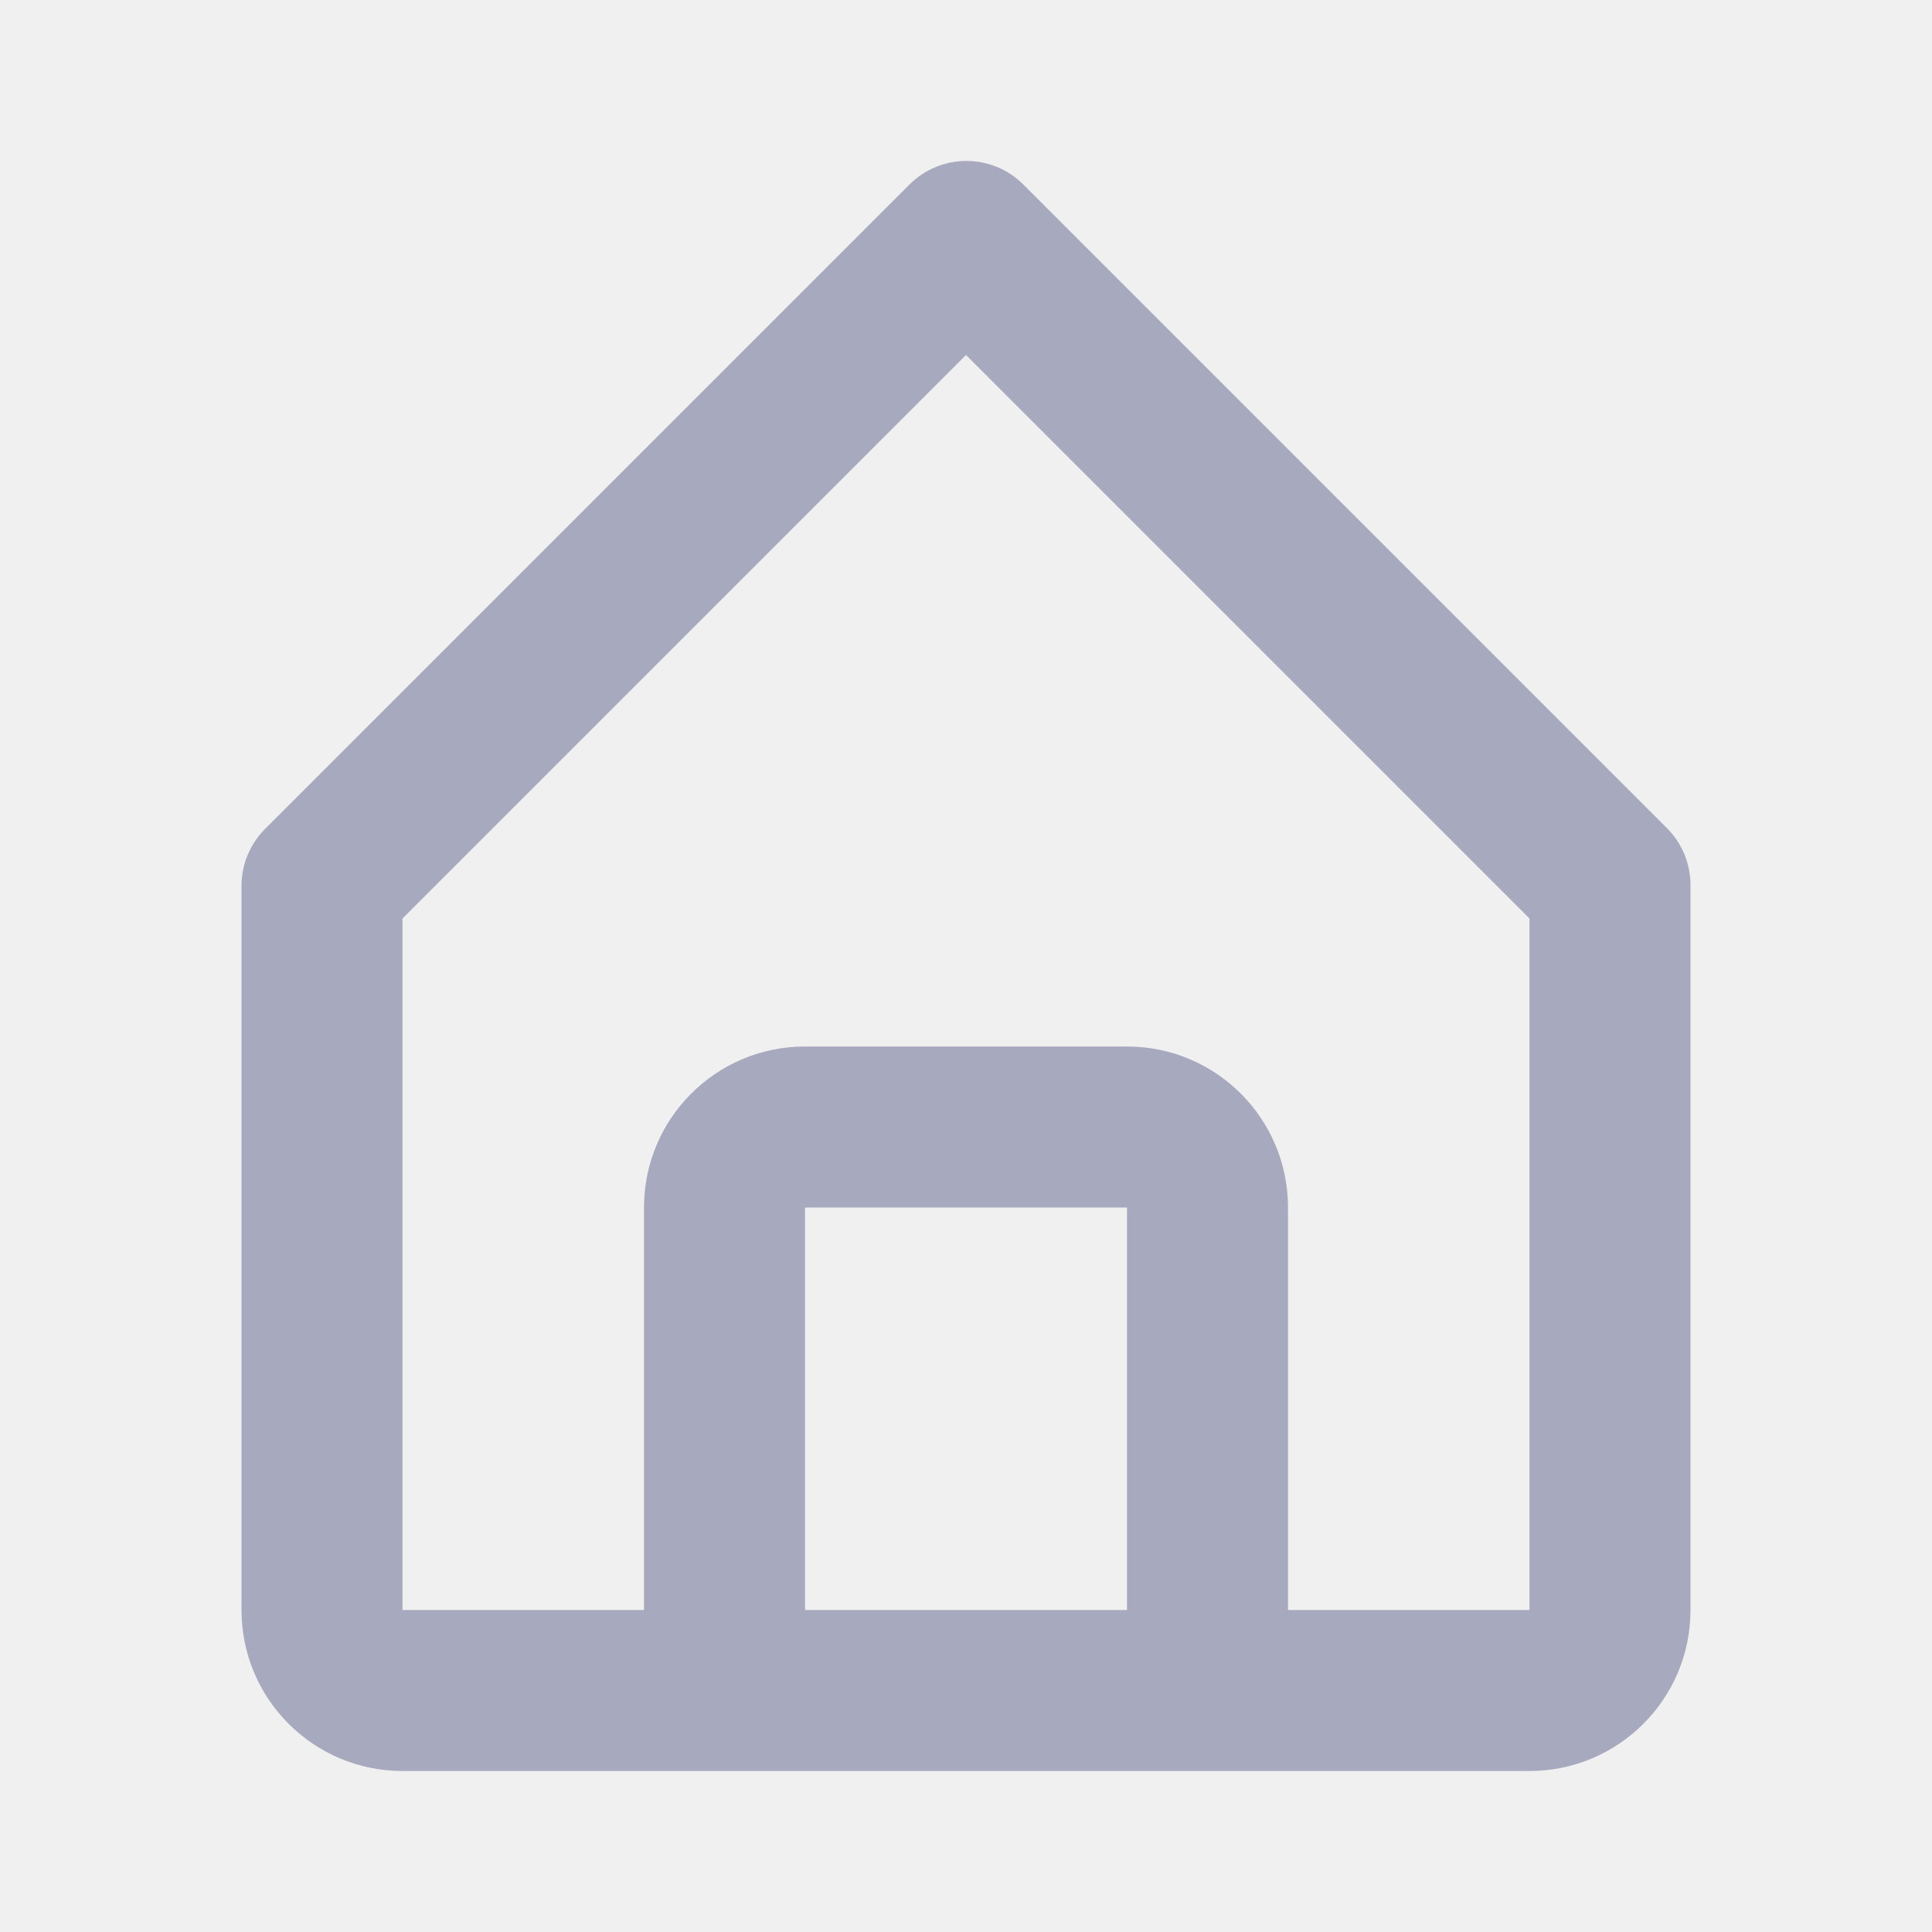
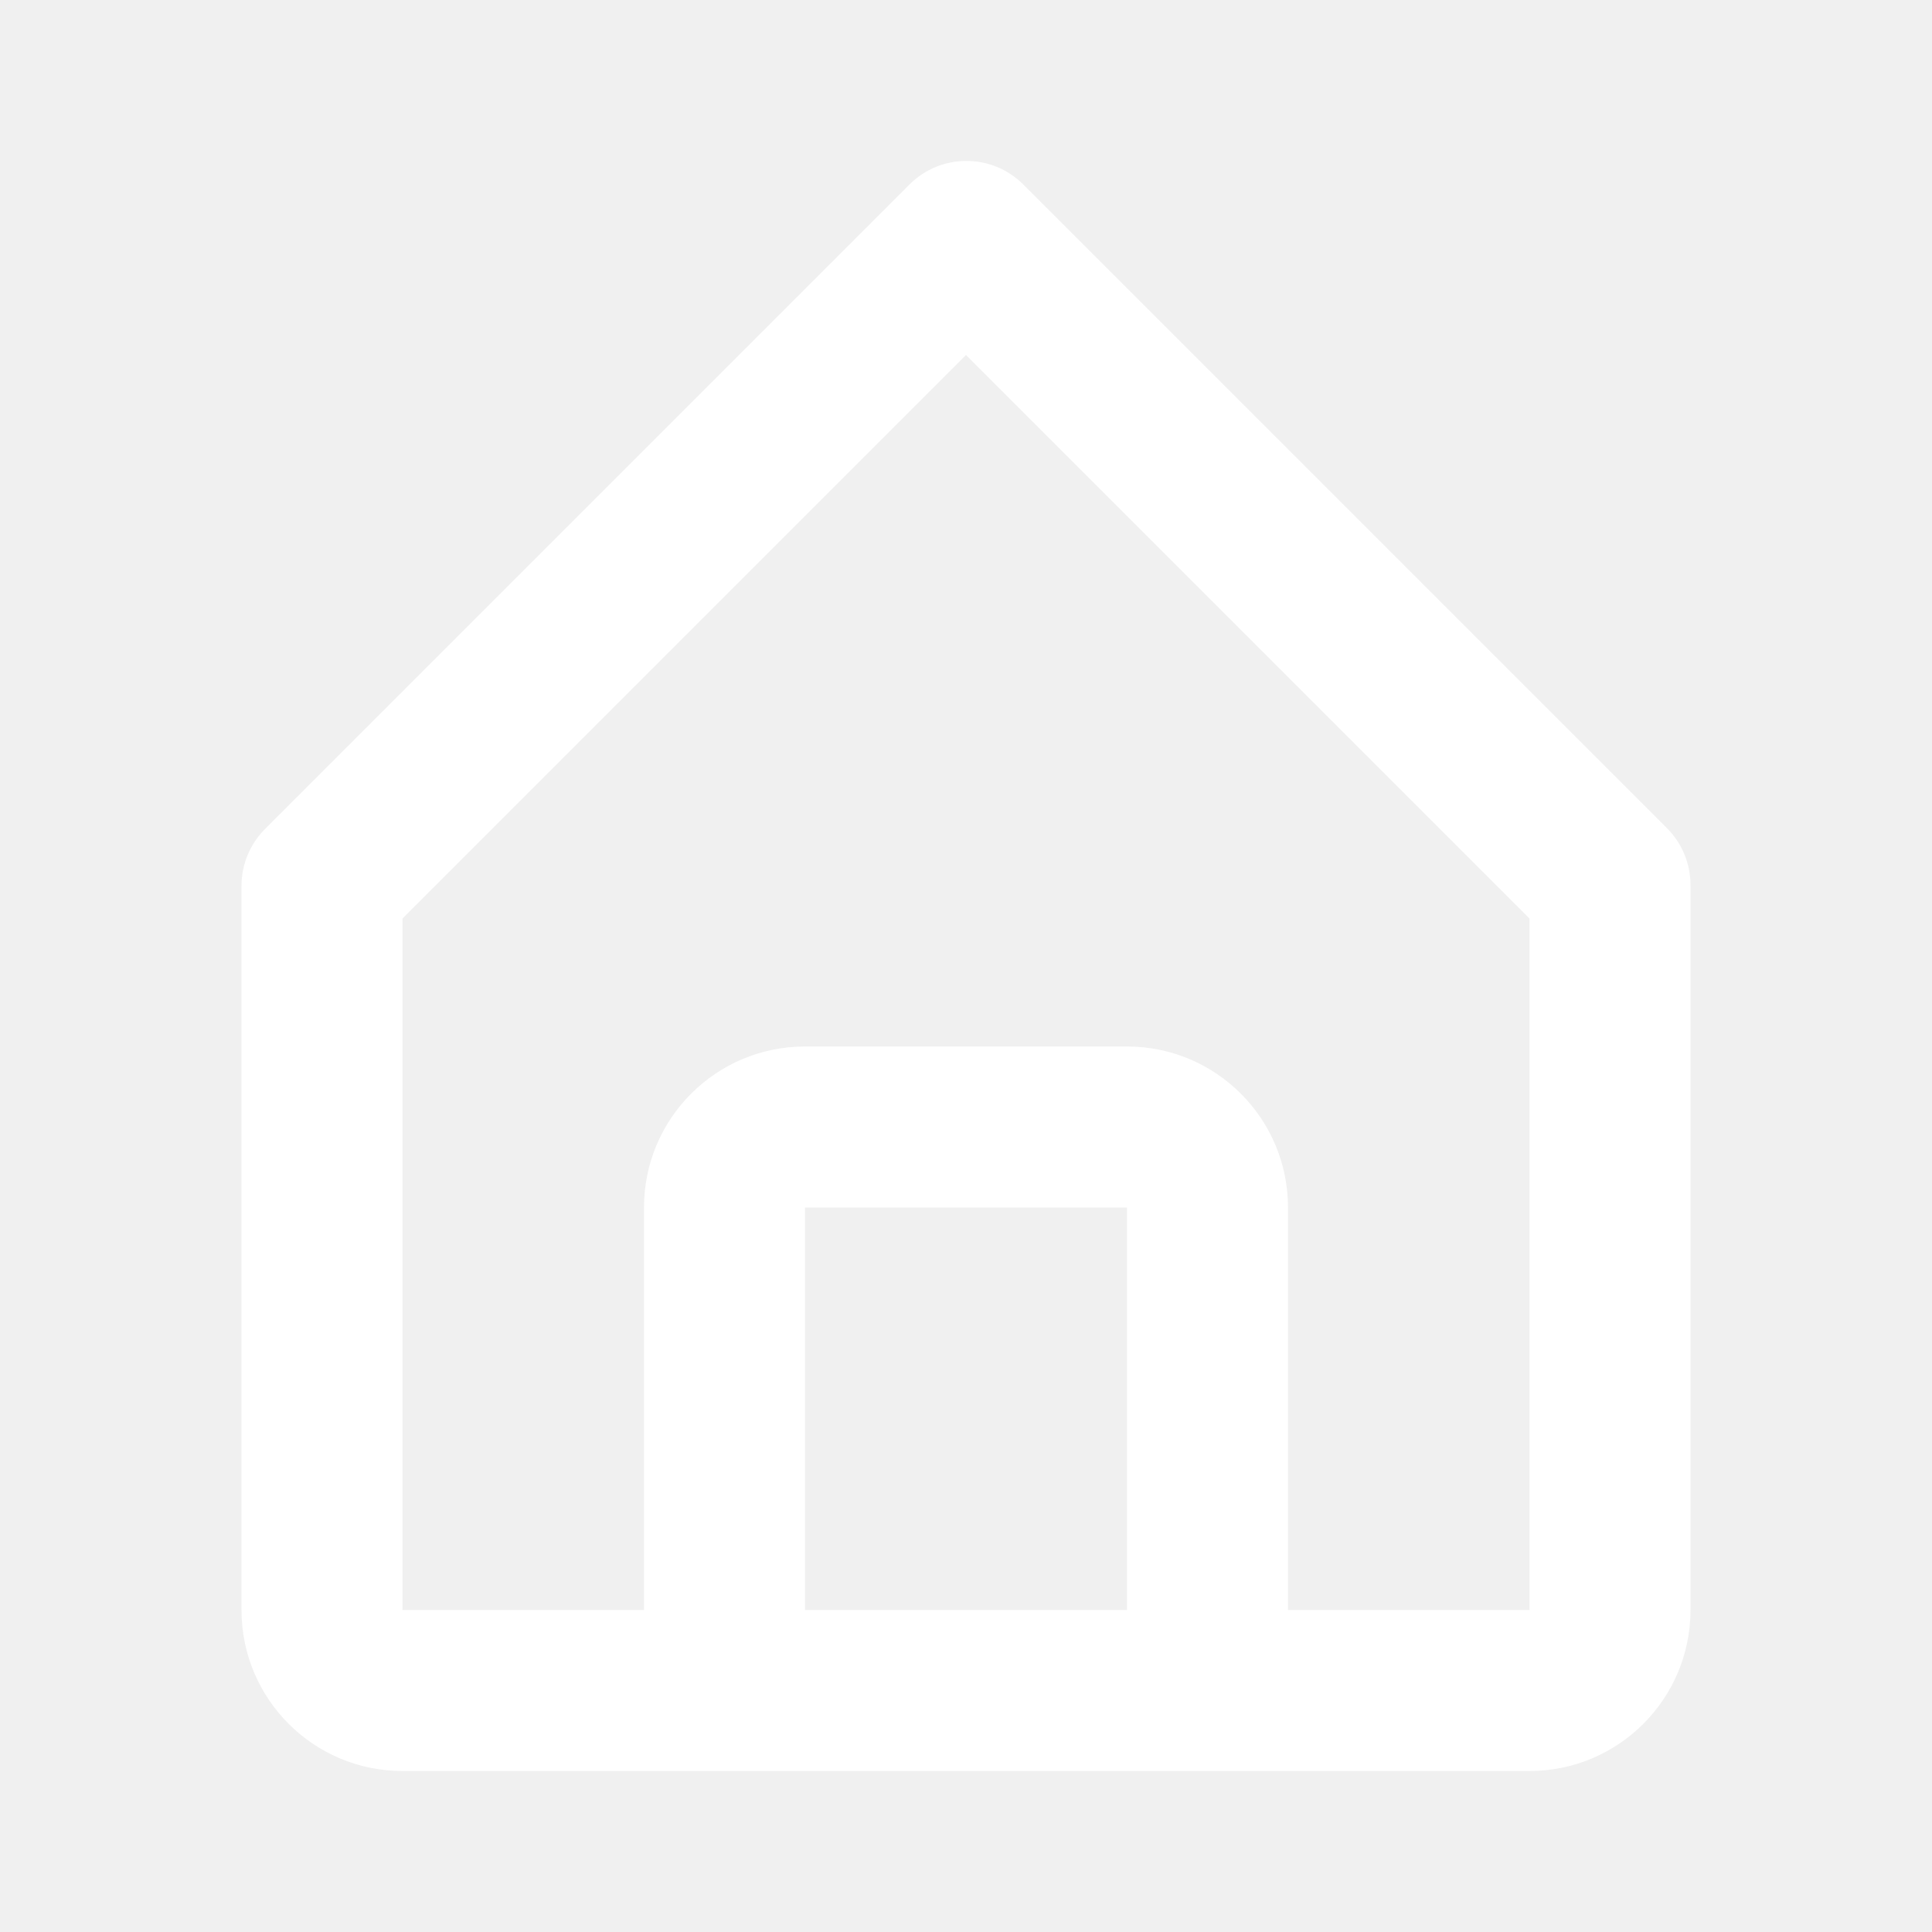
- <svg xmlns="http://www.w3.org/2000/svg" viewBox="0 0 24 24" fill="#a7a9be" width="24" height="24">
+ <svg xmlns="http://www.w3.org/2000/svg" viewBox="0 0 24 24" fill="#fff" width="24" height="24">
  <path d="M5 22h14a2 2 0 0 0 2-2v-9a1 1 0 0 0-.29-.71l-8-8a1 1 0 0 0-1.41 0l-8 8A1 1 0 0 0 3 11v9a2 2 0 0 0 2 2zm5-2v-5h4v5zm-5-8.59 7-7 7 7V20h-3v-5a2 2 0 0 0-2-2h-4a2 2 0 0 0-2 2v5H5z" />
</svg>
